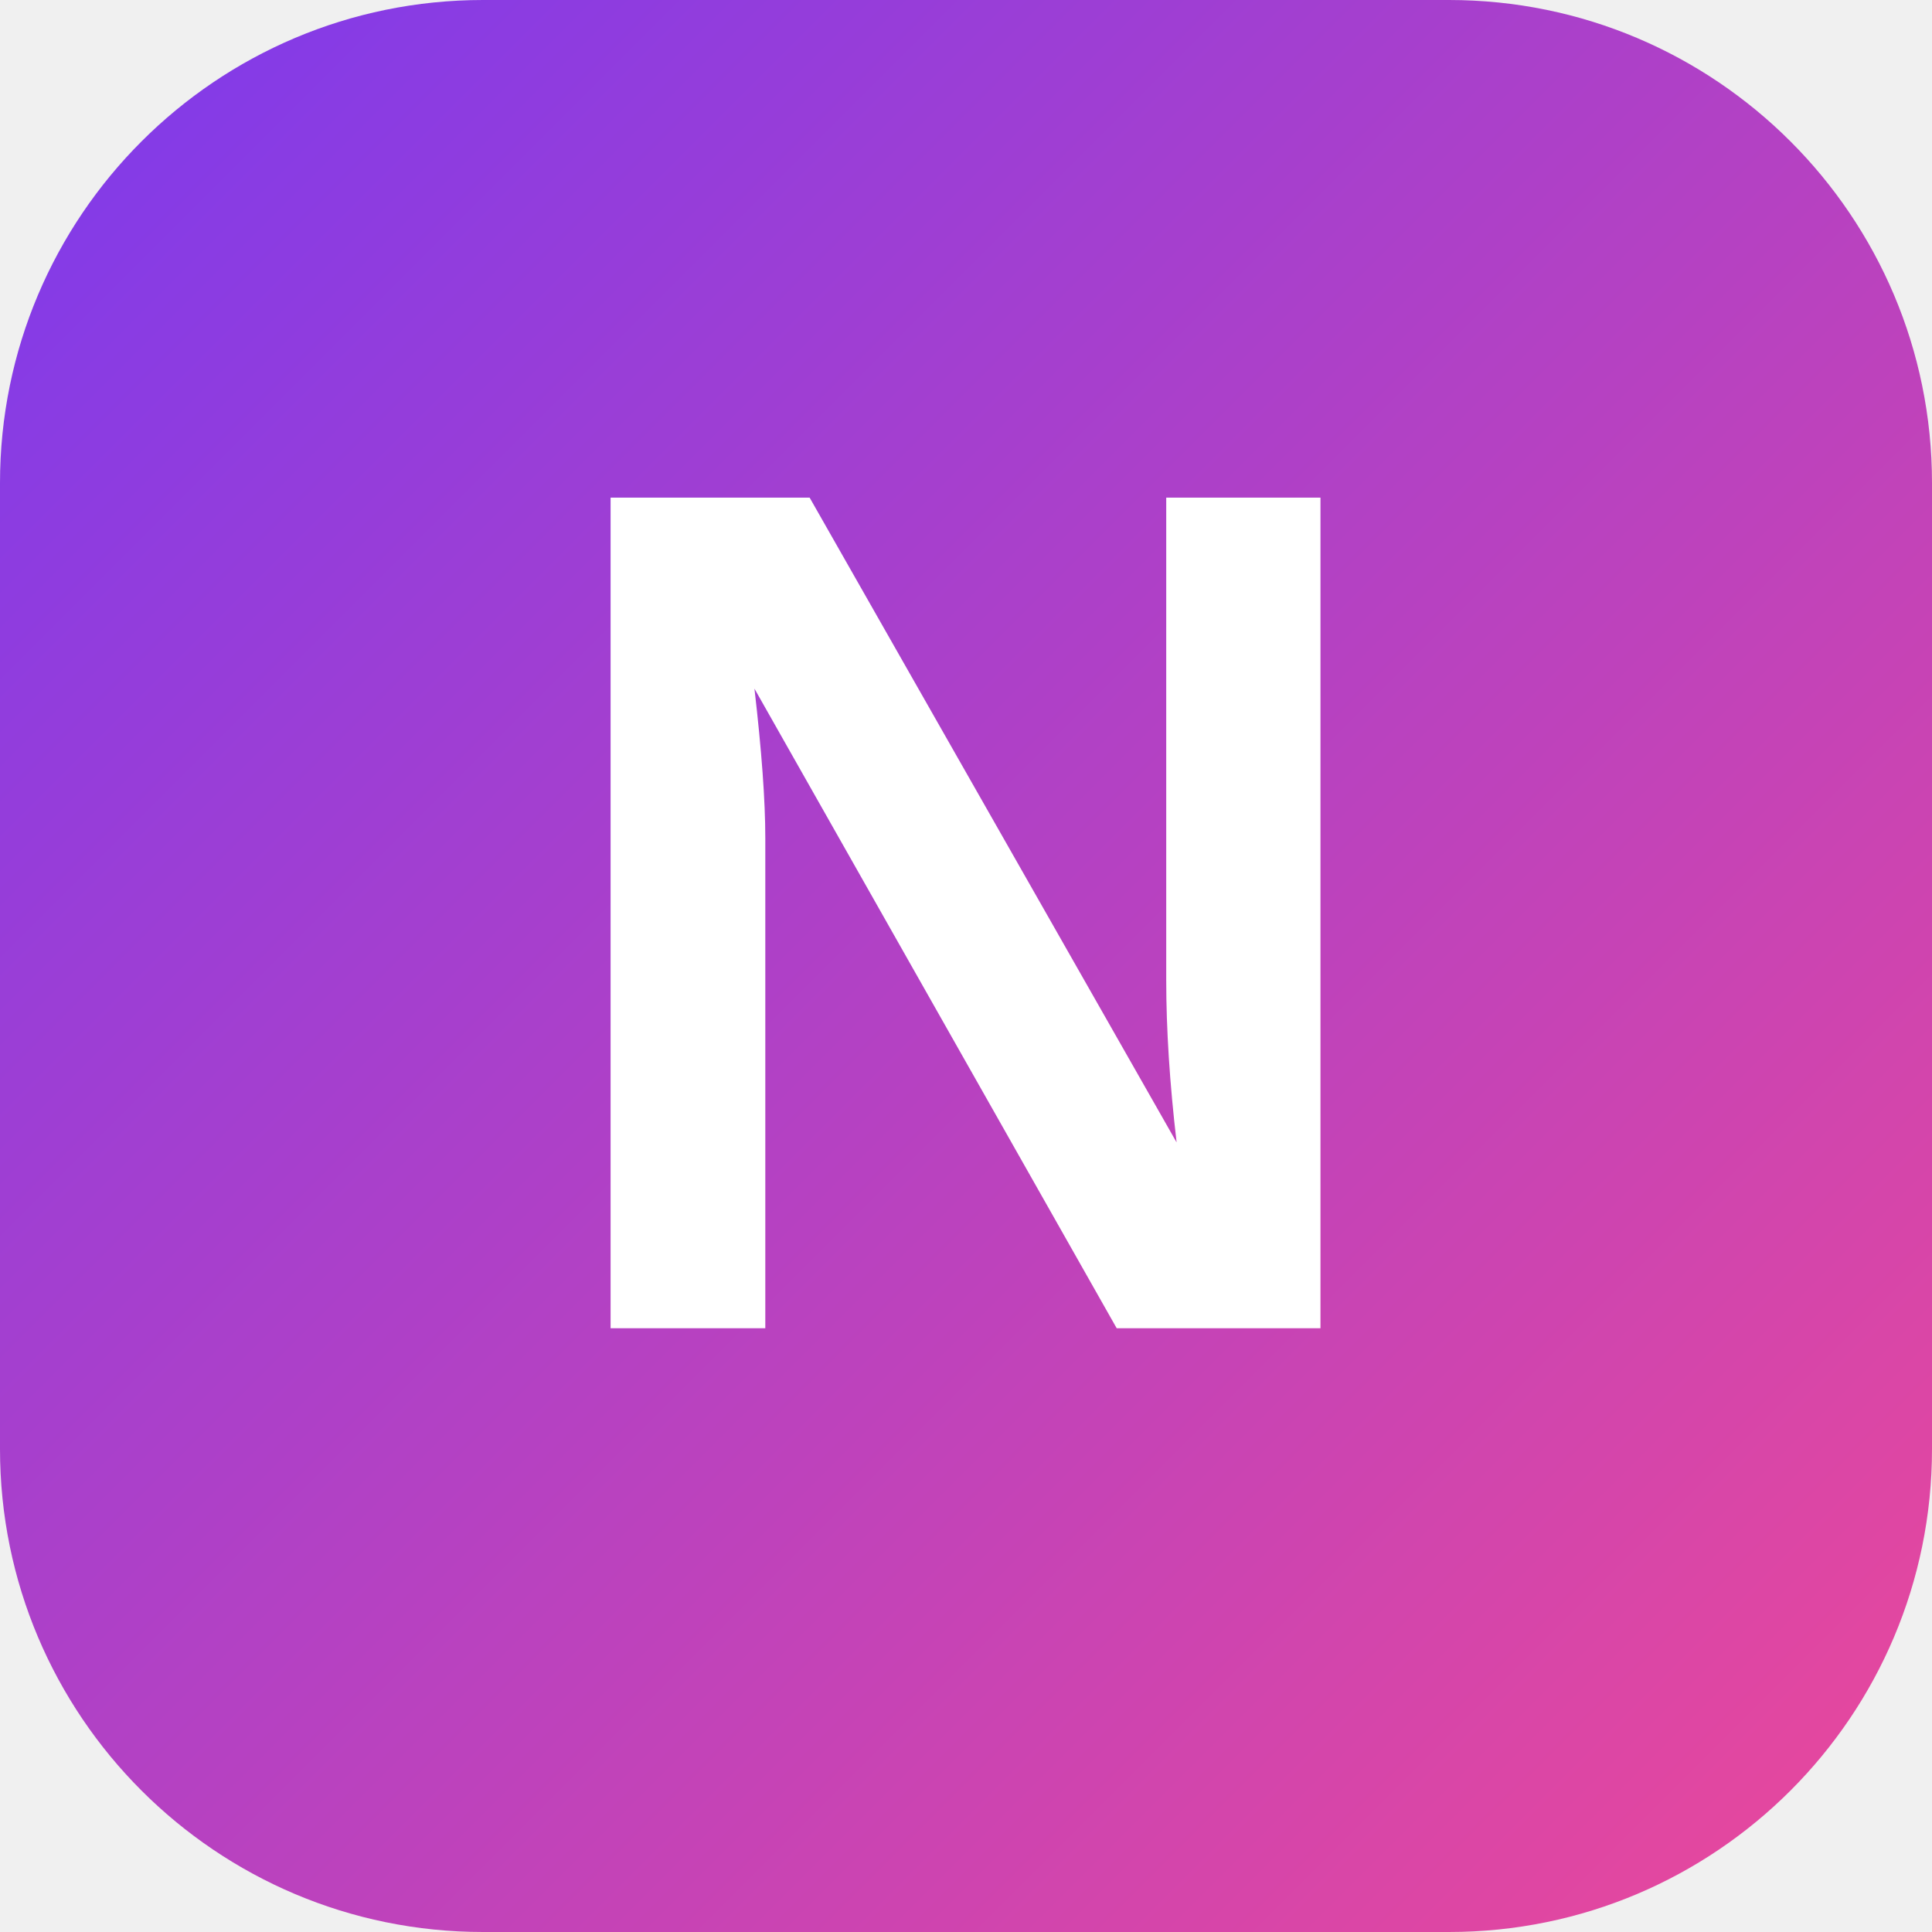
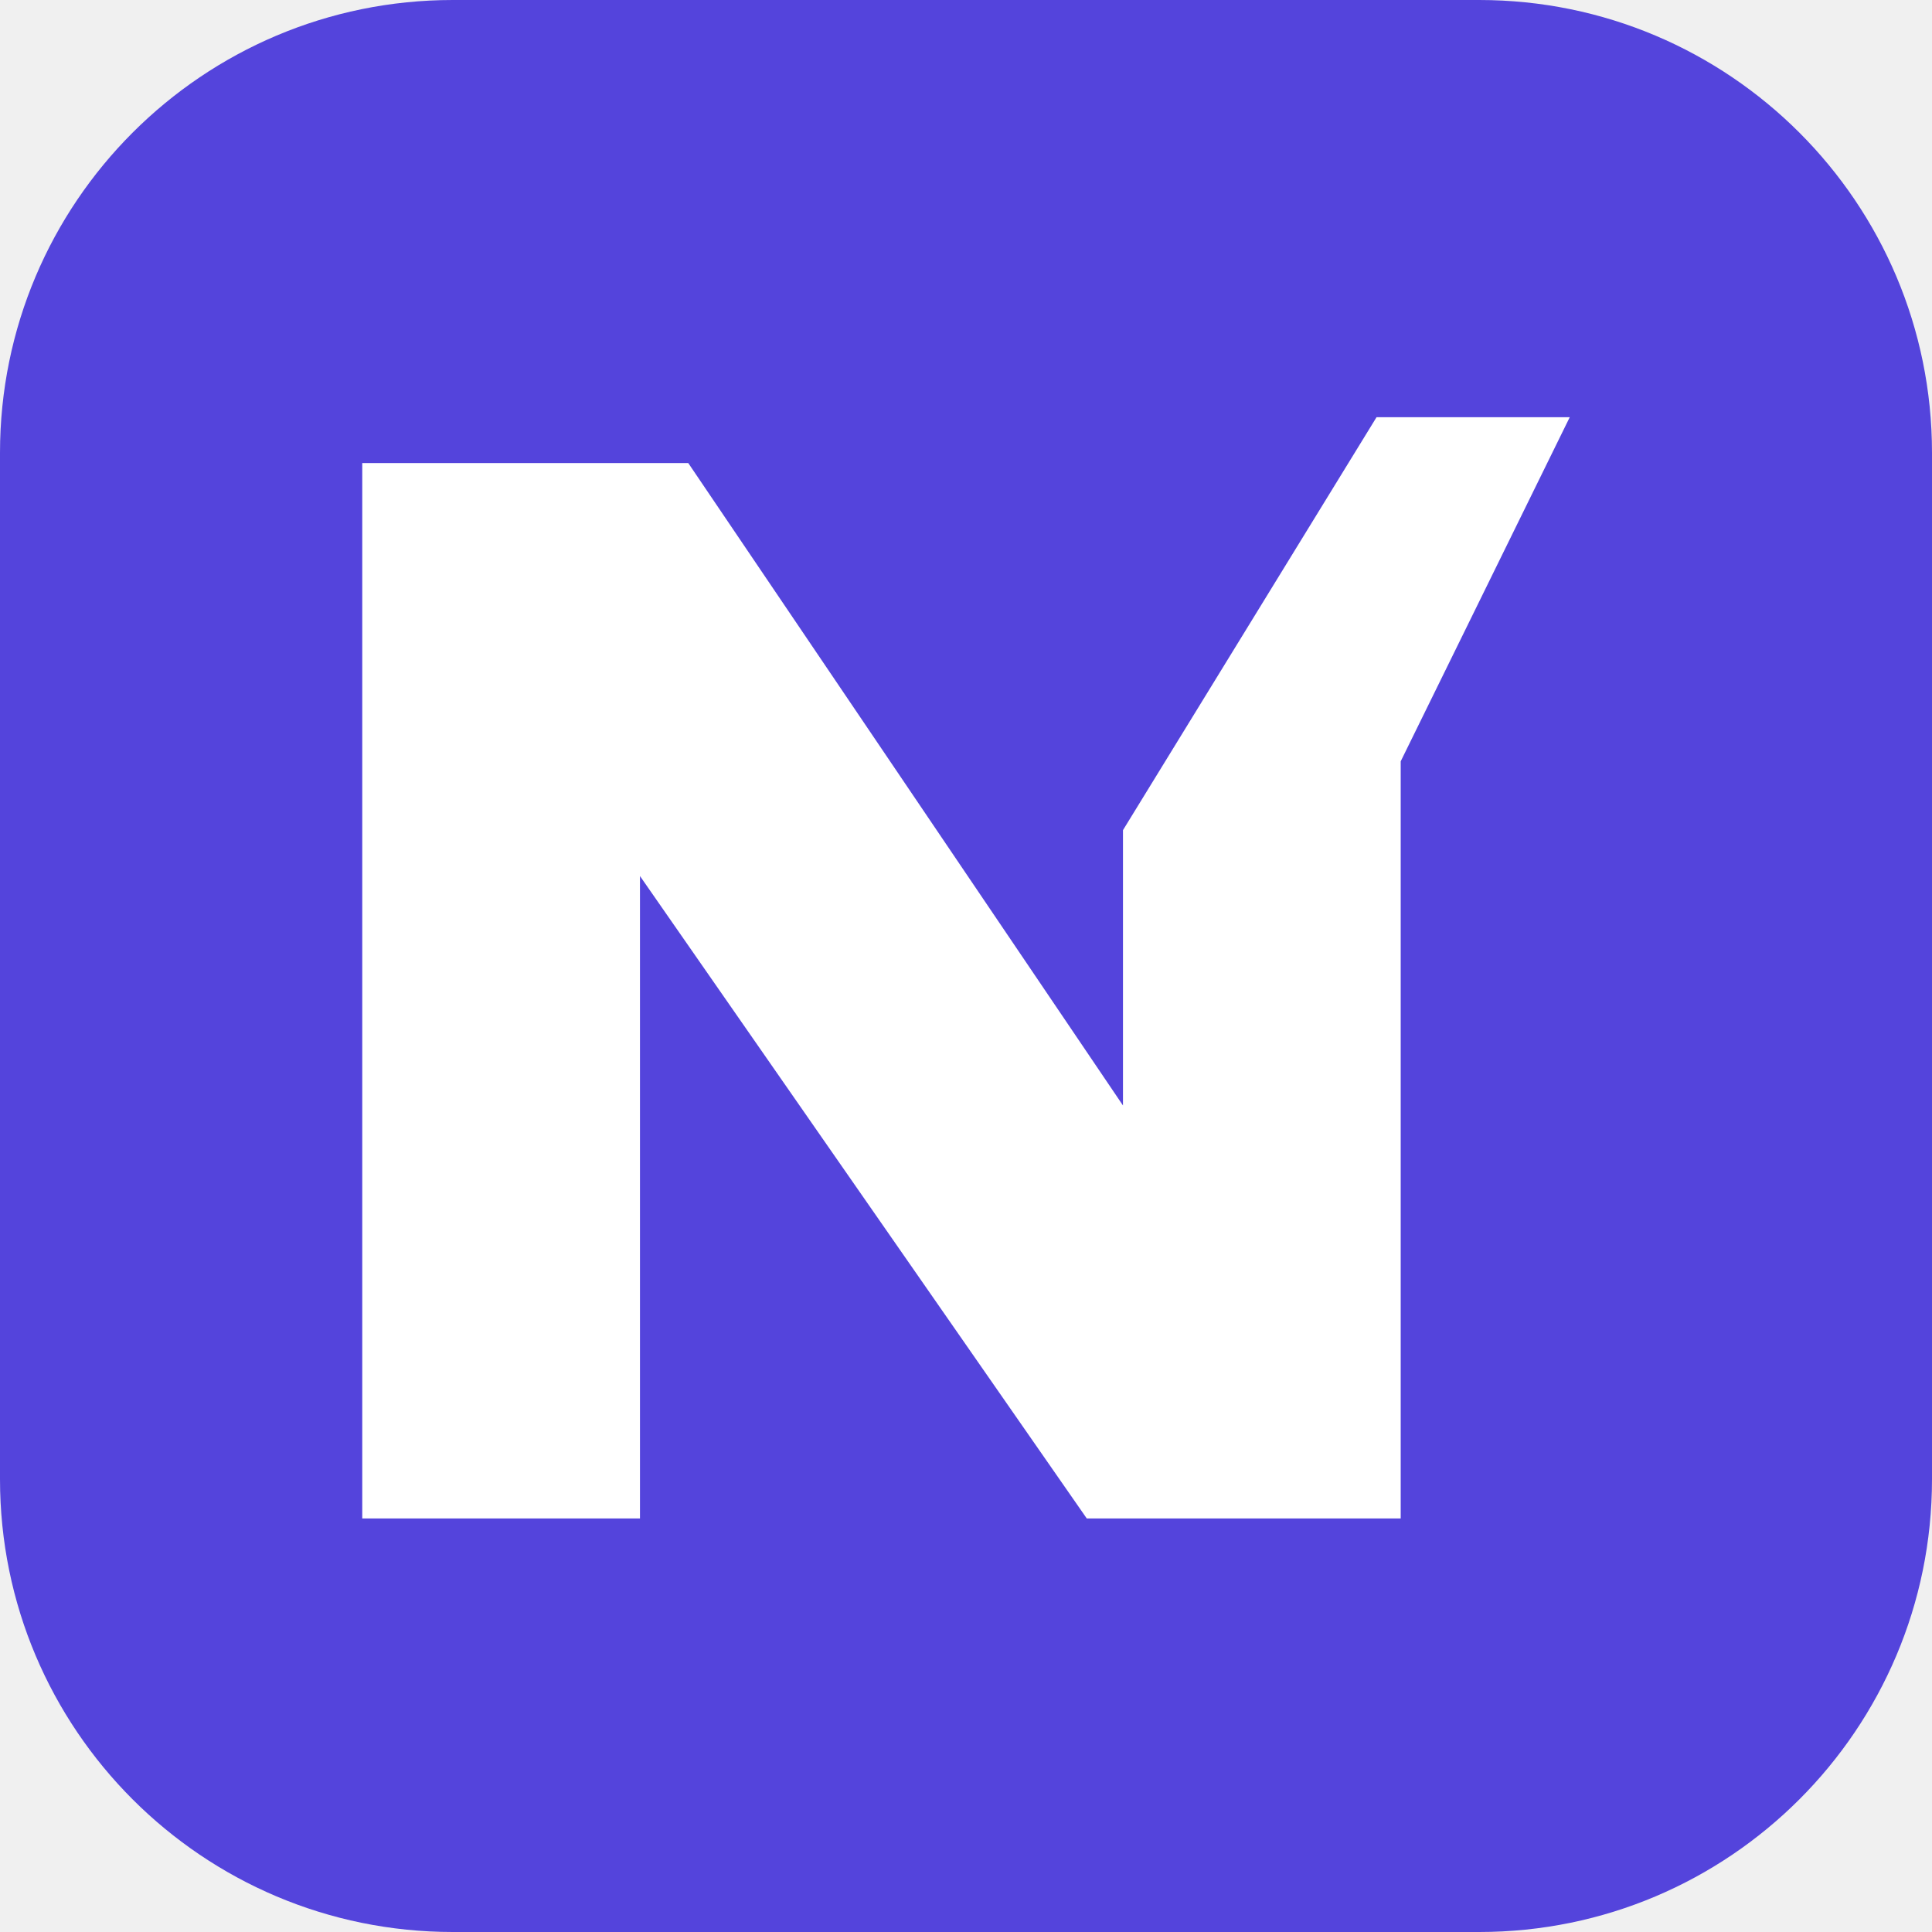
<svg xmlns="http://www.w3.org/2000/svg" width="64" height="64" viewBox="0 0 64 64">
-   <defs>
-     <linearGradient id="g" x1="0" y1="0" x2="1" y2="1">
-       <stop offset="0" stop-color="#7C3AED" />
-       <stop offset="1" stop-color="#EC4899" />
-     </linearGradient>
-   </defs>
-   <rect width="64" height="64" rx="16" fill="url(#g)" />
-   <text x="32" y="44" font-family="Arial, sans-serif" font-size="40" font-weight="800" fill="#fff" text-anchor="middle">N</text>
+   <rect width="64" height="64" rx="15" fill="#5444DC" />
+   <path transform="translate(12 12.3) scale(.4 .38)" d="M0 100V8H27L63 64V40L84 4H100L86 34V100H60L23 44V100Z" fill="#fff" />
</svg>
